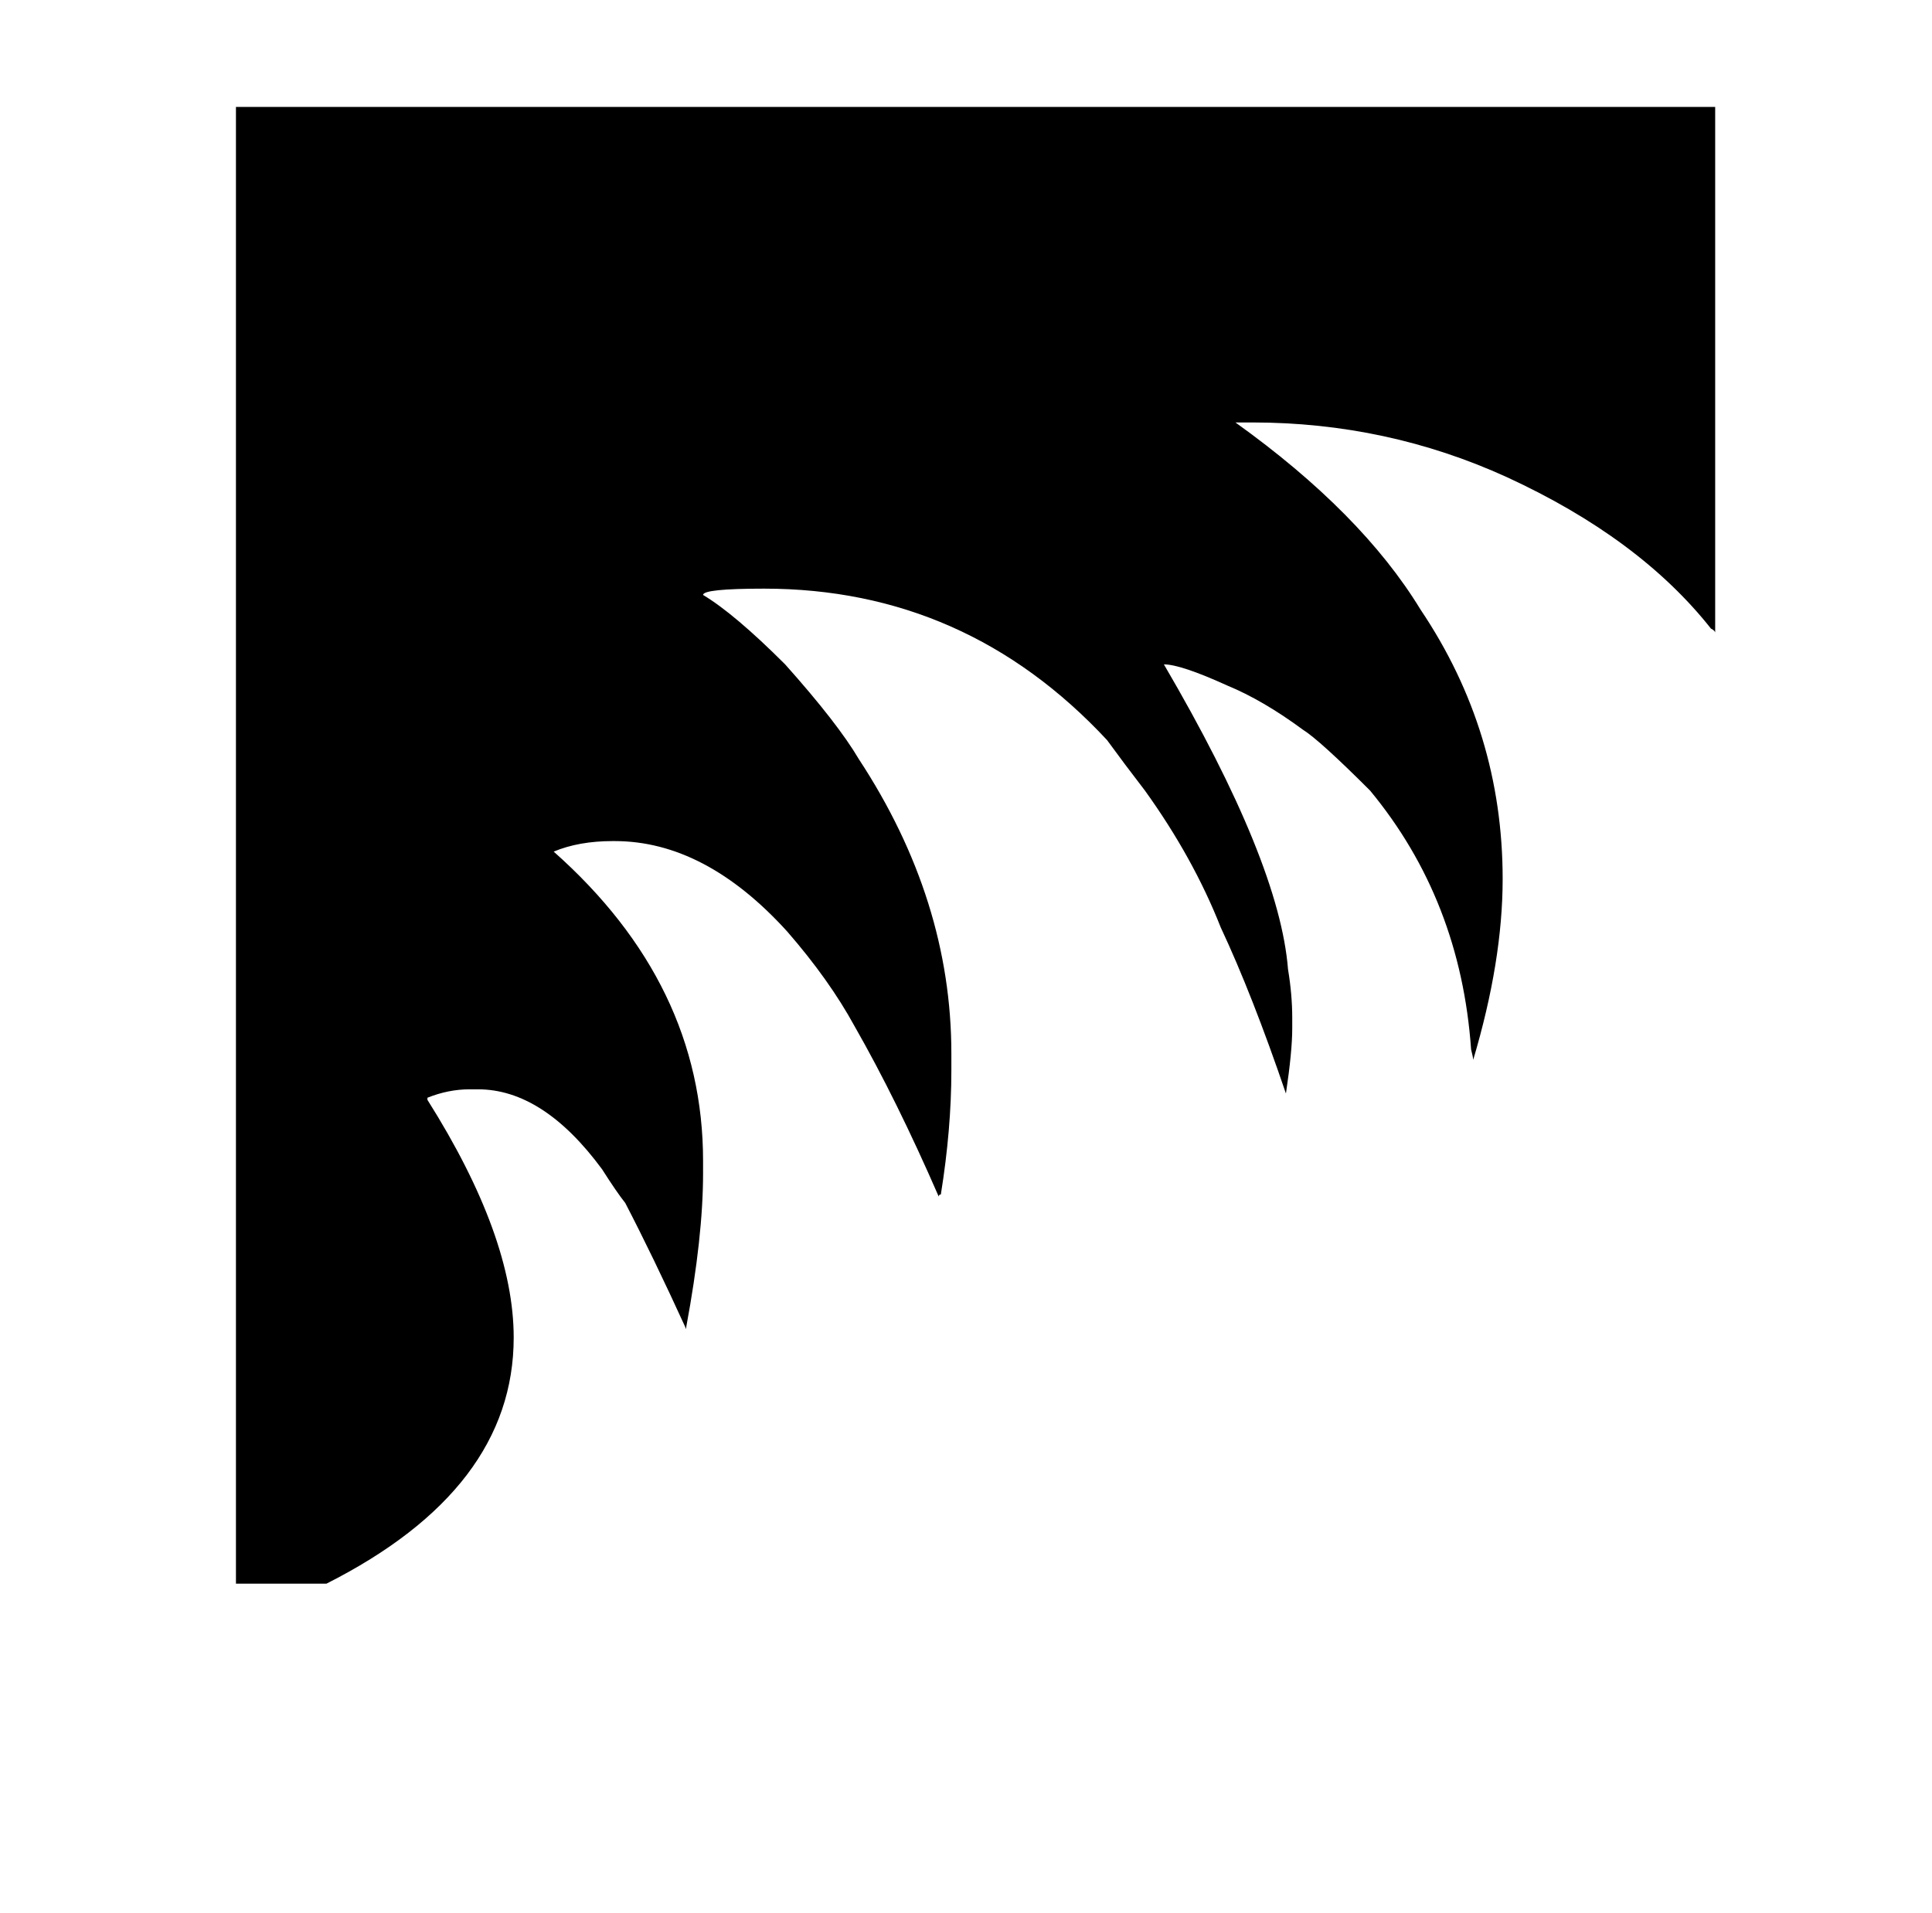
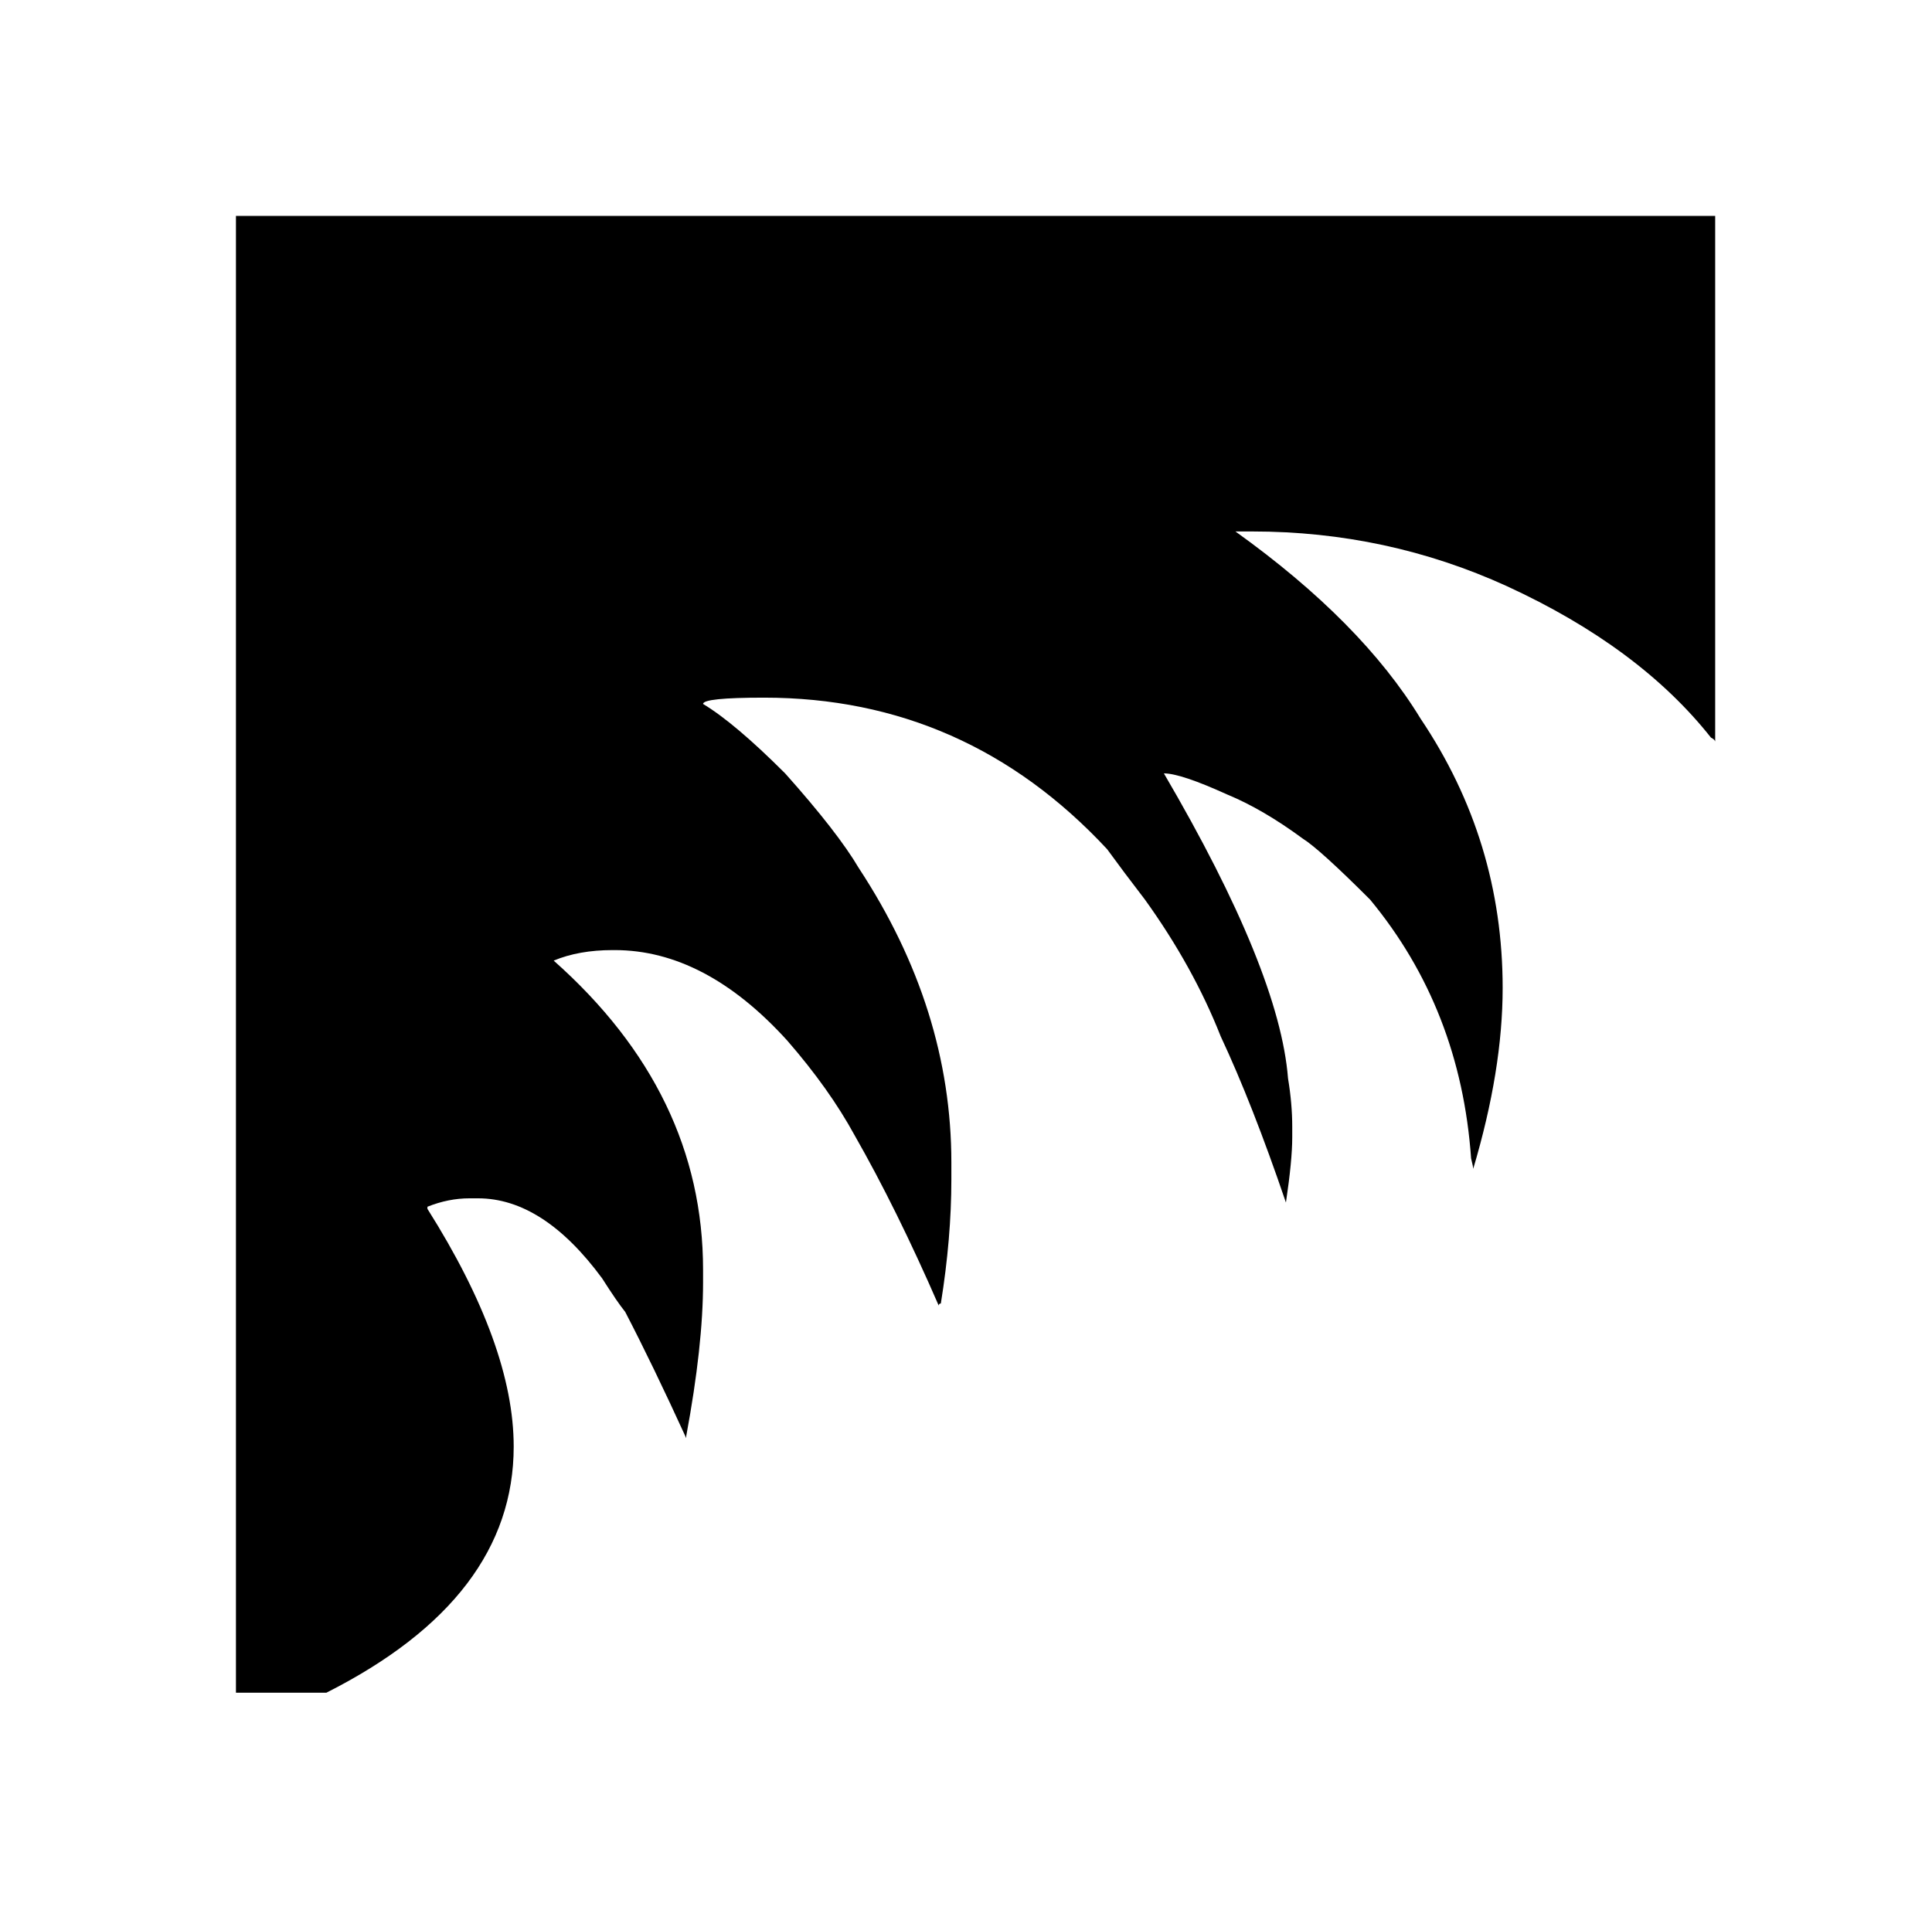
<svg xmlns="http://www.w3.org/2000/svg" version="1.1" viewBox="-10 0 1010 1000">
-   <path fill="currentColor" d="M113.35 55.9h773.301v275c0 -0.733 -0.733 -1.467 -2.2 -2.2c-24.934 -31.533 -60.5 -57.934 -106.7 -79.2c-41.8 -19.066 -86.167 -28.6 -133.1 -28.6h-8.801c44 31.533 76.267 64.166 96.801 97.899 c28.6 42.533 42.899 89.467 42.899 140.8c0 28.601 -5.133 60.134 -15.399 94.601c0 -0.733 -0.367 -2.566 -1.101 -5.5c-3.666 -52.066 -21.267 -97.167 -52.8 -135.3c-17.6 -17.601 -29.333 -28.233 -35.2 -31.9 c-13.934 -10.267 -27.133 -17.967 -39.6 -23.1c-16.134 -7.334 -27.134 -11 -33 -11c40.333 68.933 61.967 122.1 64.899 159.5c1.467 8.8 2.2 17.233 2.2 25.3v5.5c0 8.066 -1.1 19.434 -3.3 34.1 c-11.733 -34.467 -23.1 -63.434 -34.1 -86.899c-9.534 -24.2 -22.733 -48.034 -39.601 -71.5c-7.333 -9.534 -13.934 -18.334 -19.8 -26.4c-49.134 -52.8 -108.9 -79.2 -179.3 -79.2c-21.267 0 -31.9 1.101 -31.9 3.3 c11 6.601 25.3 18.7 42.9 36.301c18.333 20.533 31.166 37.033 38.5 49.5c32.267 49.133 48.399 100.466 48.399 154v8.8c0 20.533 -1.833 42.166 -5.5 64.899c-0.733 0 -1.1 0.367 -1.1 1.101 c-14.667 -33.733 -29.333 -63.434 -44 -89.101c-8.8 -16.133 -20.533 -32.633 -35.2 -49.5c-28.6 -31.533 -58.666 -47.3 -90.2 -47.3h-1.1c-11.733 0 -22 1.834 -30.8 5.5c52.066 46.2 78.1 100.101 78.1 161.7v6.6 c0 22 -2.934 48.767 -8.8 80.301v1.1c-11.733 -25.667 -22.366 -47.667 -31.9 -66c-2.933 -3.667 -6.966 -9.533 -12.1 -17.6c-20.533 -27.867 -42.167 -41.801 -64.9 -41.801h-4.399c-7.334 0 -14.667 1.467 -22 4.4v1.1 c30.066 47.667 45.1 89.101 45.1 124.301c0 52.8 -32.633 95.699 -97.899 128.699h-47.301v-91.3v-488.399v-192.5z" />
+   <path fill="currentColor" d="M113.35 112.9h773.301v275c0 -0.733 -0.733 -1.467 -2.2 -2.2c-24.934 -31.533 -60.5 -57.934 -106.7 -79.2c-41.8 -19.066 -86.167 -28.6 -133.1 -28.6h-8.801c44 31.533 76.267 64.166 96.801 97.899 c28.6 42.533 42.899 89.467 42.899 140.8c0 28.601 -5.133 60.134 -15.399 94.601c0 -0.733 -0.367 -2.566 -1.101 -5.5c-3.666 -52.066 -21.267 -97.167 -52.8 -135.3c-17.6 -17.601 -29.333 -28.233 -35.2 -31.9 c-13.934 -10.267 -27.133 -17.967 -39.6 -23.1c-16.134 -7.334 -27.134 -11 -33 -11c40.333 68.933 61.967 122.1 64.899 159.5c1.467 8.8 2.2 17.233 2.2 25.3v5.5c0 8.066 -1.1 19.434 -3.3 34.1 c-11.733 -34.467 -23.1 -63.434 -34.1 -86.899c-9.534 -24.2 -22.733 -48.034 -39.601 -71.5c-7.333 -9.534 -13.934 -18.334 -19.8 -26.4c-49.134 -52.8 -108.9 -79.2 -179.3 -79.2c-21.267 0 -31.9 1.101 -31.9 3.3 c11 6.601 25.3 18.7 42.9 36.301c18.333 20.533 31.166 37.033 38.5 49.5c32.267 49.133 48.399 100.466 48.399 154v8.8c0 20.533 -1.833 42.166 -5.5 64.899c-0.733 0 -1.1 0.367 -1.1 1.101 c-14.667 -33.733 -29.333 -63.434 -44 -89.101c-8.8 -16.133 -20.533 -32.633 -35.2 -49.5c-28.6 -31.533 -58.666 -47.3 -90.2 -47.3h-1.1c-11.733 0 -22 1.834 -30.8 5.5c52.066 46.2 78.1 100.101 78.1 161.7v6.6 c0 22 -2.934 48.767 -8.8 80.301v1.1c-11.733 -25.667 -22.366 -47.667 -31.9 -66c-2.933 -3.667 -6.966 -9.533 -12.1 -17.6c-20.533 -27.867 -42.167 -41.801 -64.9 -41.801h-4.399c-7.334 0 -14.667 1.467 -22 4.4v1.1 c30.066 47.667 45.1 89.101 45.1 124.301c0 52.8 -32.633 95.699 -97.899 128.699h-47.301v-91.3v-488.399v-192.5z" />
</svg>
